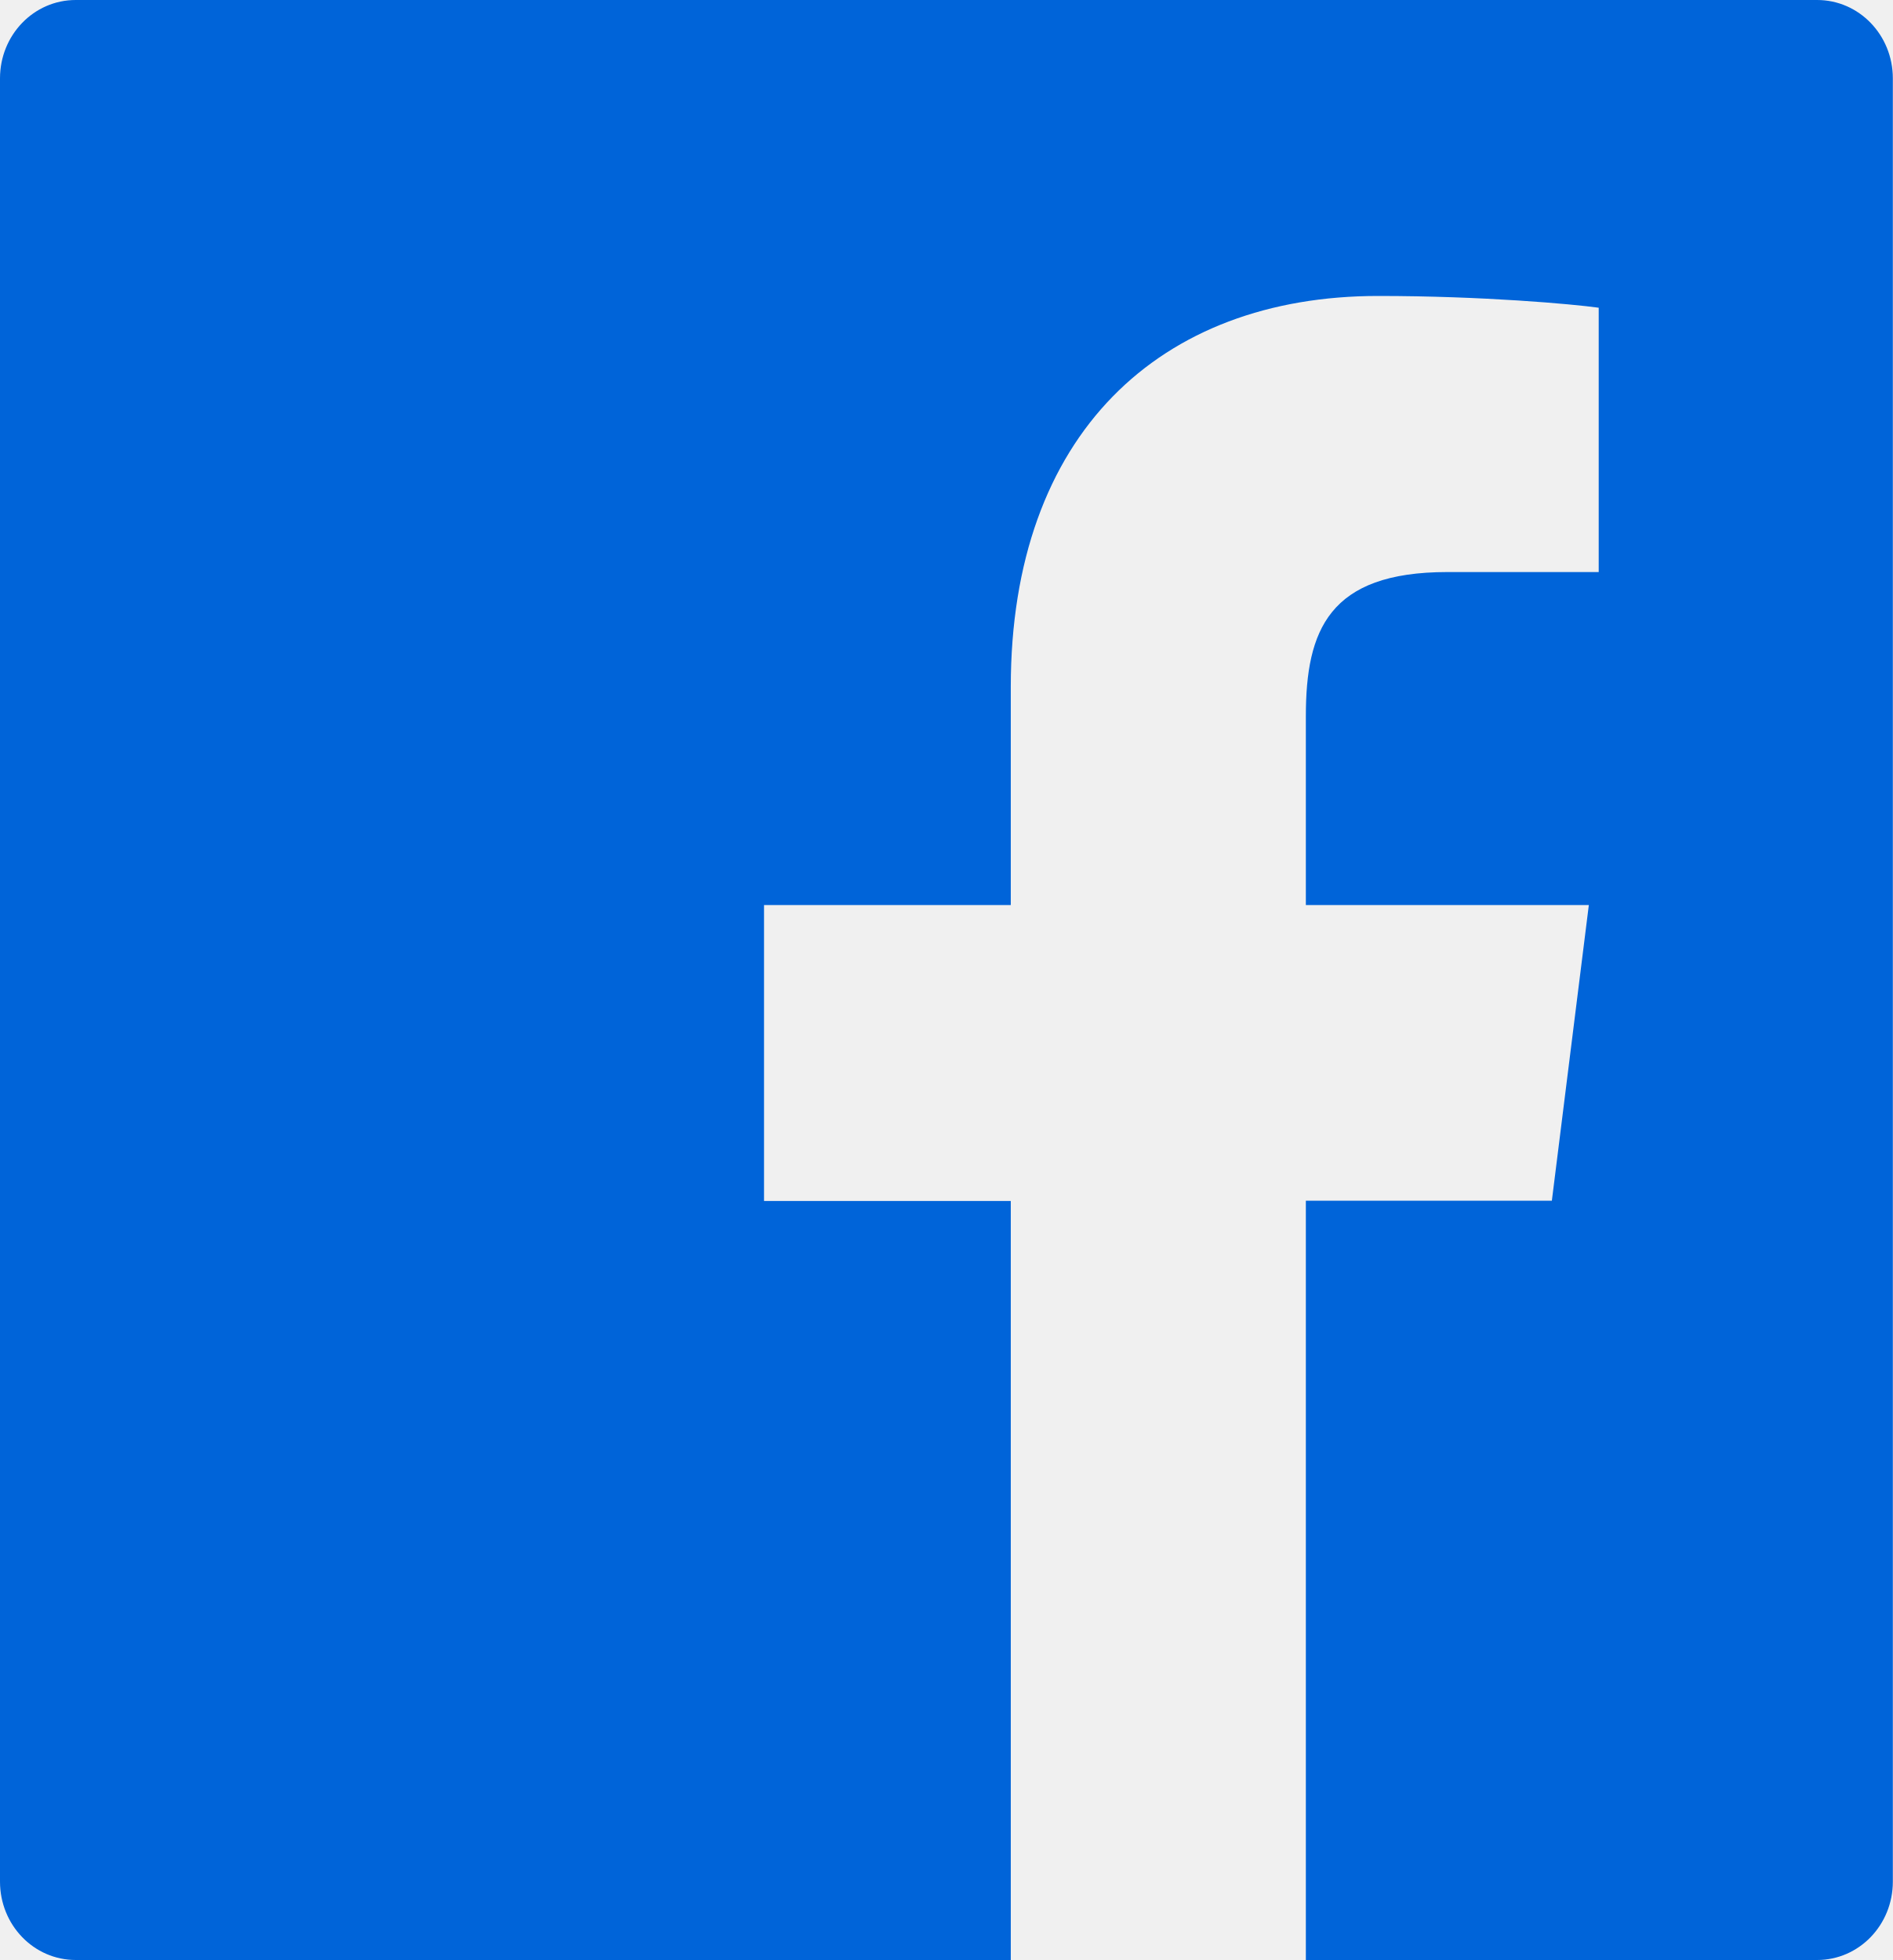
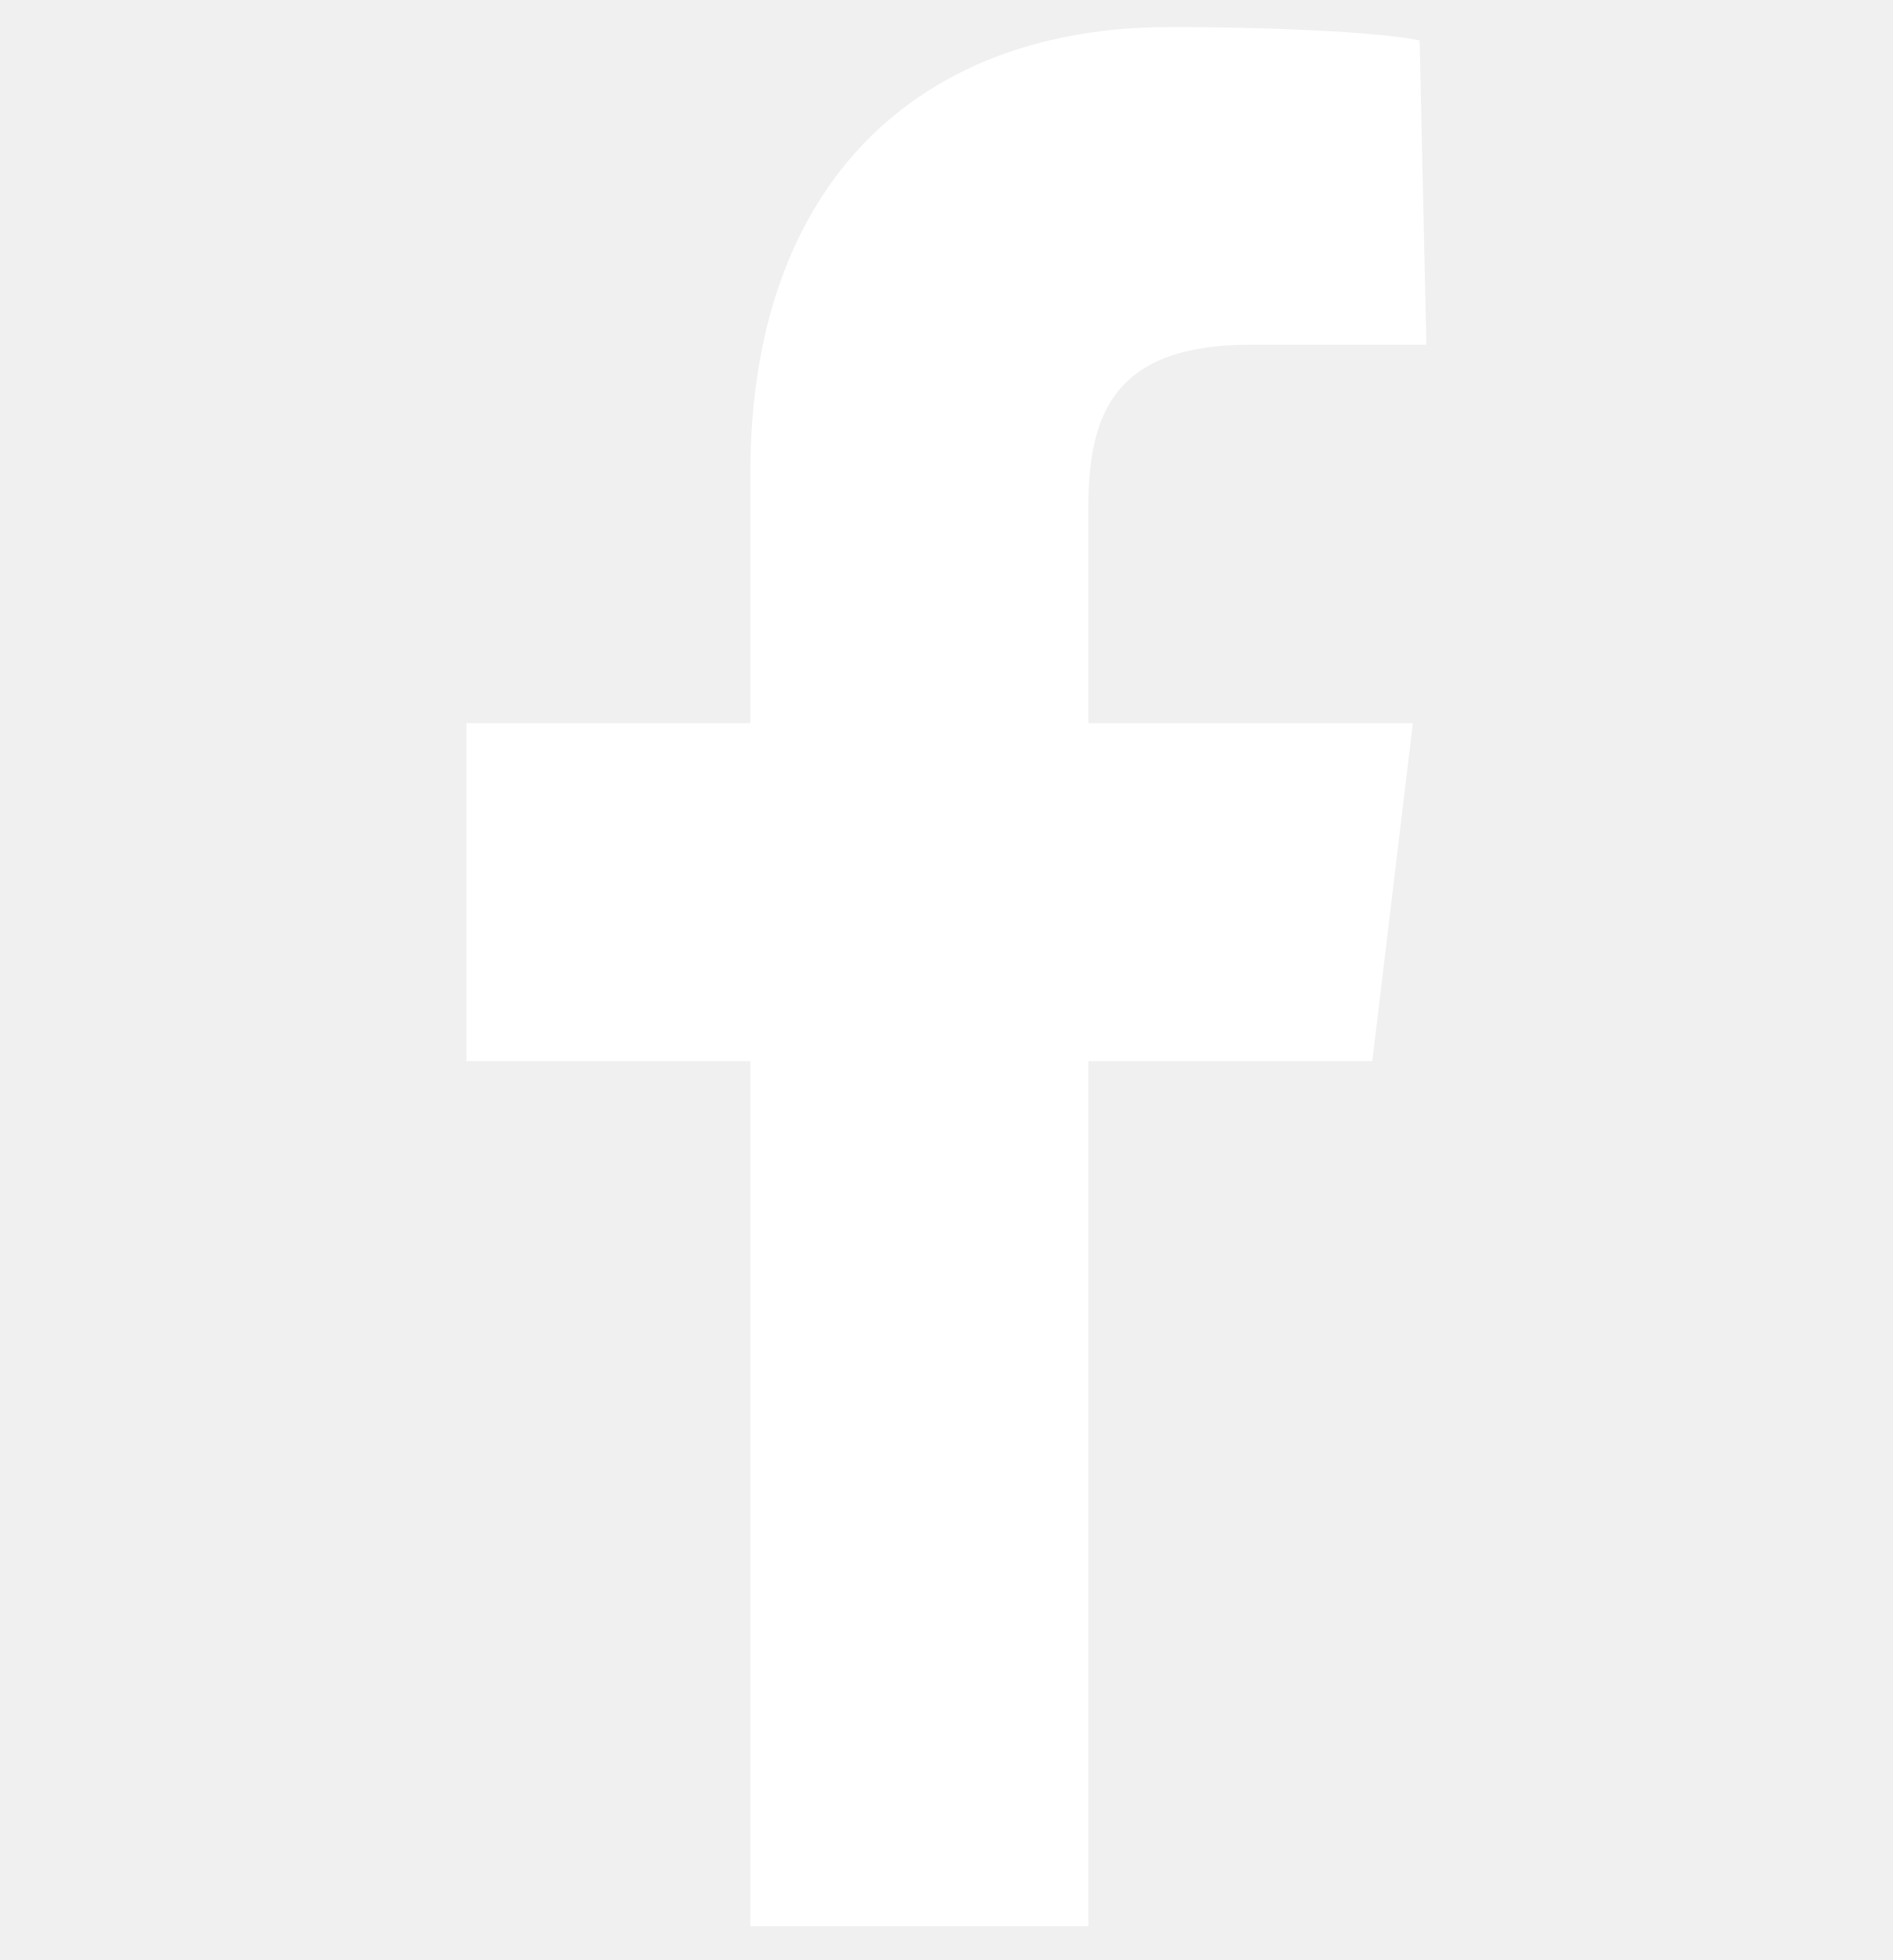
- <svg xmlns="http://www.w3.org/2000/svg" width="28" height="29" viewBox="0 0 28 29" fill="none">
-   <path d="M26.88 1.31447e-06L1.12 5.47694e-08C0.5 2.44751e-08 -2.53492e-08 0.518 -5.67255e-08 1.16L-1.36141e-06 27.84C-1.39279e-06 28.482 0.5 29 1.12 29L26.88 29C27.5 29 28 28.482 28 27.84L28 1.16C28 0.518 27.5 1.34476e-06 26.88 1.31447e-06ZM23.646 8.464L21.41 8.464C19.656 8.464 19.317 9.327 19.317 10.596L19.317 13.391L23.503 13.391L22.956 17.766L19.317 17.766L19.317 29L14.952 29L14.952 17.77L11.302 17.77L11.302 13.391L14.952 13.391L14.952 10.165C14.952 6.42 17.16 4.379 20.387 4.379C21.934 4.379 23.261 4.499 23.649 4.553L23.649 8.464L23.646 8.464Z" fill="#0064D9" />
+ <svg xmlns="http://www.w3.org/2000/svg" version="1.1" id="Capa_1" x="0px" y="0px" viewBox="0 0 28 29" style="enable-background:new 0 0 28 29;" xml:space="preserve">
+   <style type="text/css">
+ 	.st0{fill:#FFFFFF;}
+ </style>
+   <g>
+     <path class="st0" d="M21.1,5.1h-2.6c-2,0-2.4,1-2.4,2.4v3.2l4.8,0l-0.6,5h-4.2v12.8h-5V15.7H6.9v-5h4.2V7c0-4.3,2.5-6.6,6.2-6.6   c1.8,0,3.3,0.1,3.7,0.2L21.1,5.1L21.1,5.1z" />
+   </g>
</svg>
